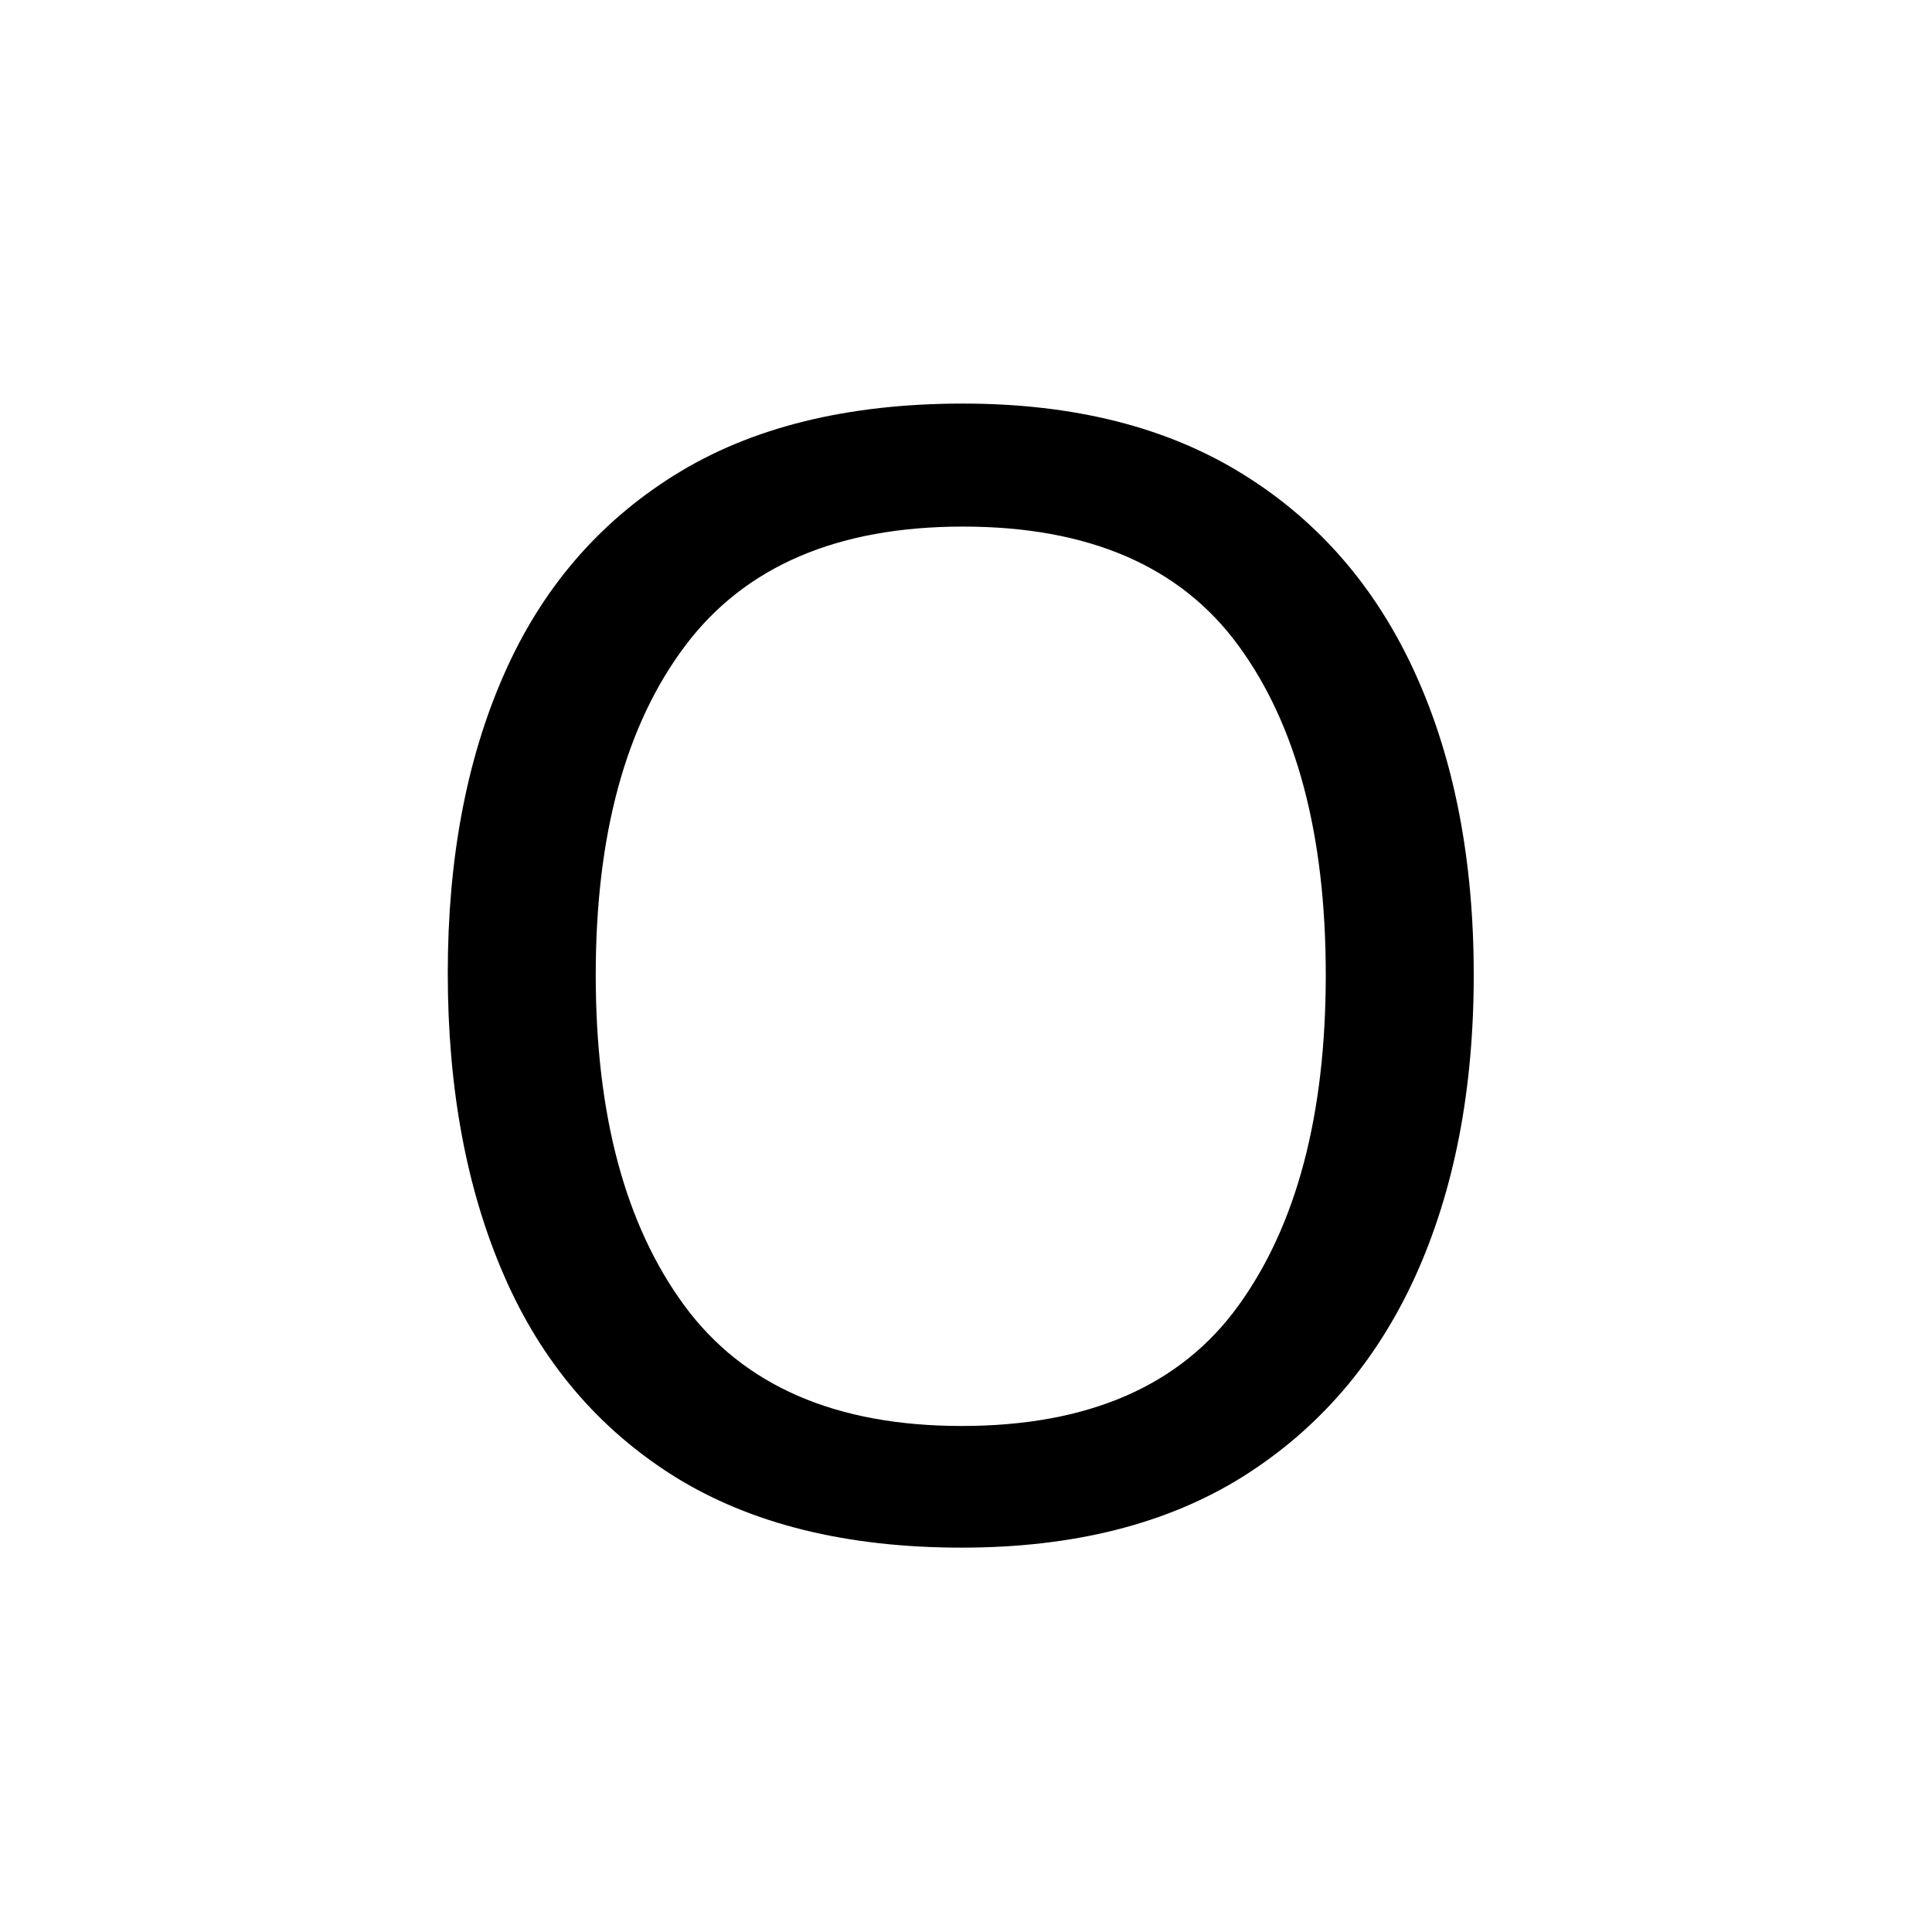
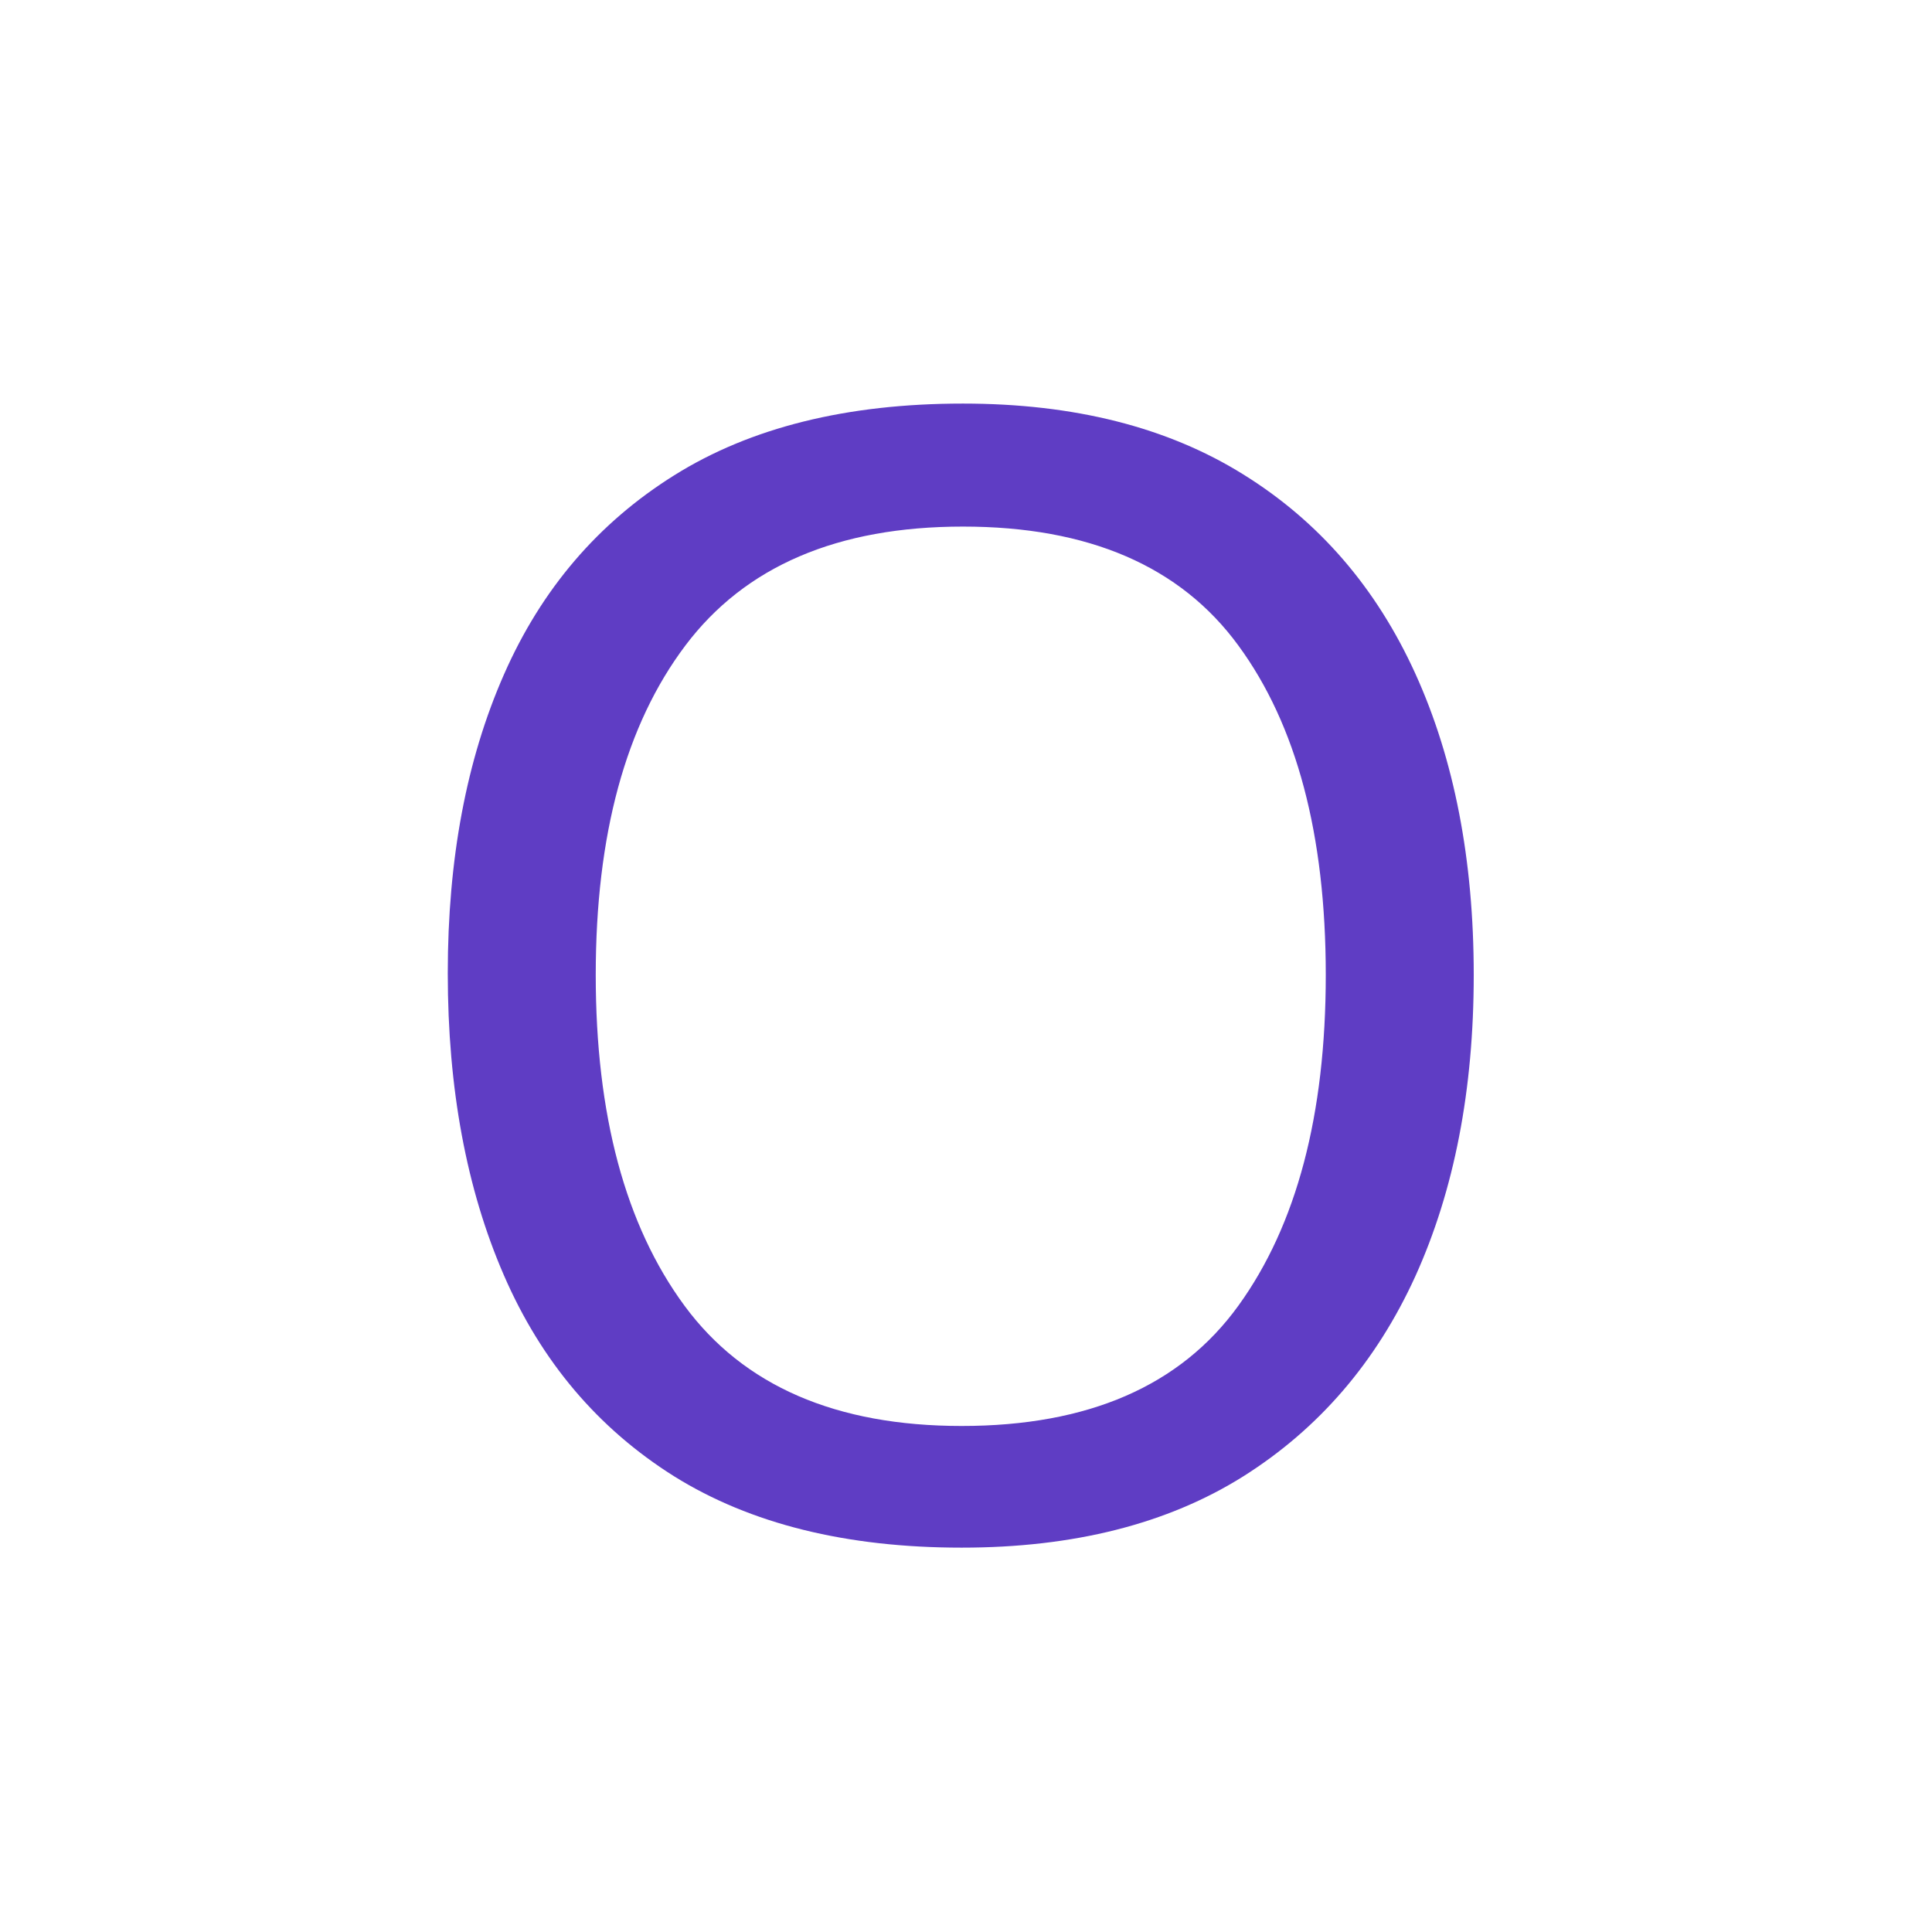
- <svg xmlns="http://www.w3.org/2000/svg" id="svg8" version="1.1" viewBox="0 0 67.733 67.733" height="256" width="256">
+ <svg xmlns="http://www.w3.org/2000/svg" width="256" height="256" viewBox="0 0 67.733 67.733" version="1.1" id="svg8">
  <defs id="defs2" />
-   <g transform="translate(-89.59865,-74.20289)" id="layer1">
-     <text id="text835" y="127.912" x="101.97" style="font-style:normal;font-weight:normal;font-size:54.584px;line-height:1.25;font-family:sans-serif;fill:#000000;fill-opacity:1;stroke:none;stroke-width:1.365" xml:space="preserve">
-       <tspan style="stroke-width:1.365" y="127.912" x="101.97" id="tspan833">O</tspan>
+   <g id="layer1" transform="translate(-89.59865,-74.20289)">
+     <text xml:space="preserve" style="font-style:normal;font-weight:normal;font-size:54.584px;line-height:1.25;font-family:sans-serif;fill:#5f3dc4;fill-opacity:1;stroke:none;stroke-width:1.365;" x="101.97" y="127.912" id="text835">
+       <tspan id="tspan833" x="101.97" y="127.912" style="stroke-width:1.365;fill:#5f3dc4;fill-opacity:1;">O</tspan>
    </text>
  </g>
</svg>
